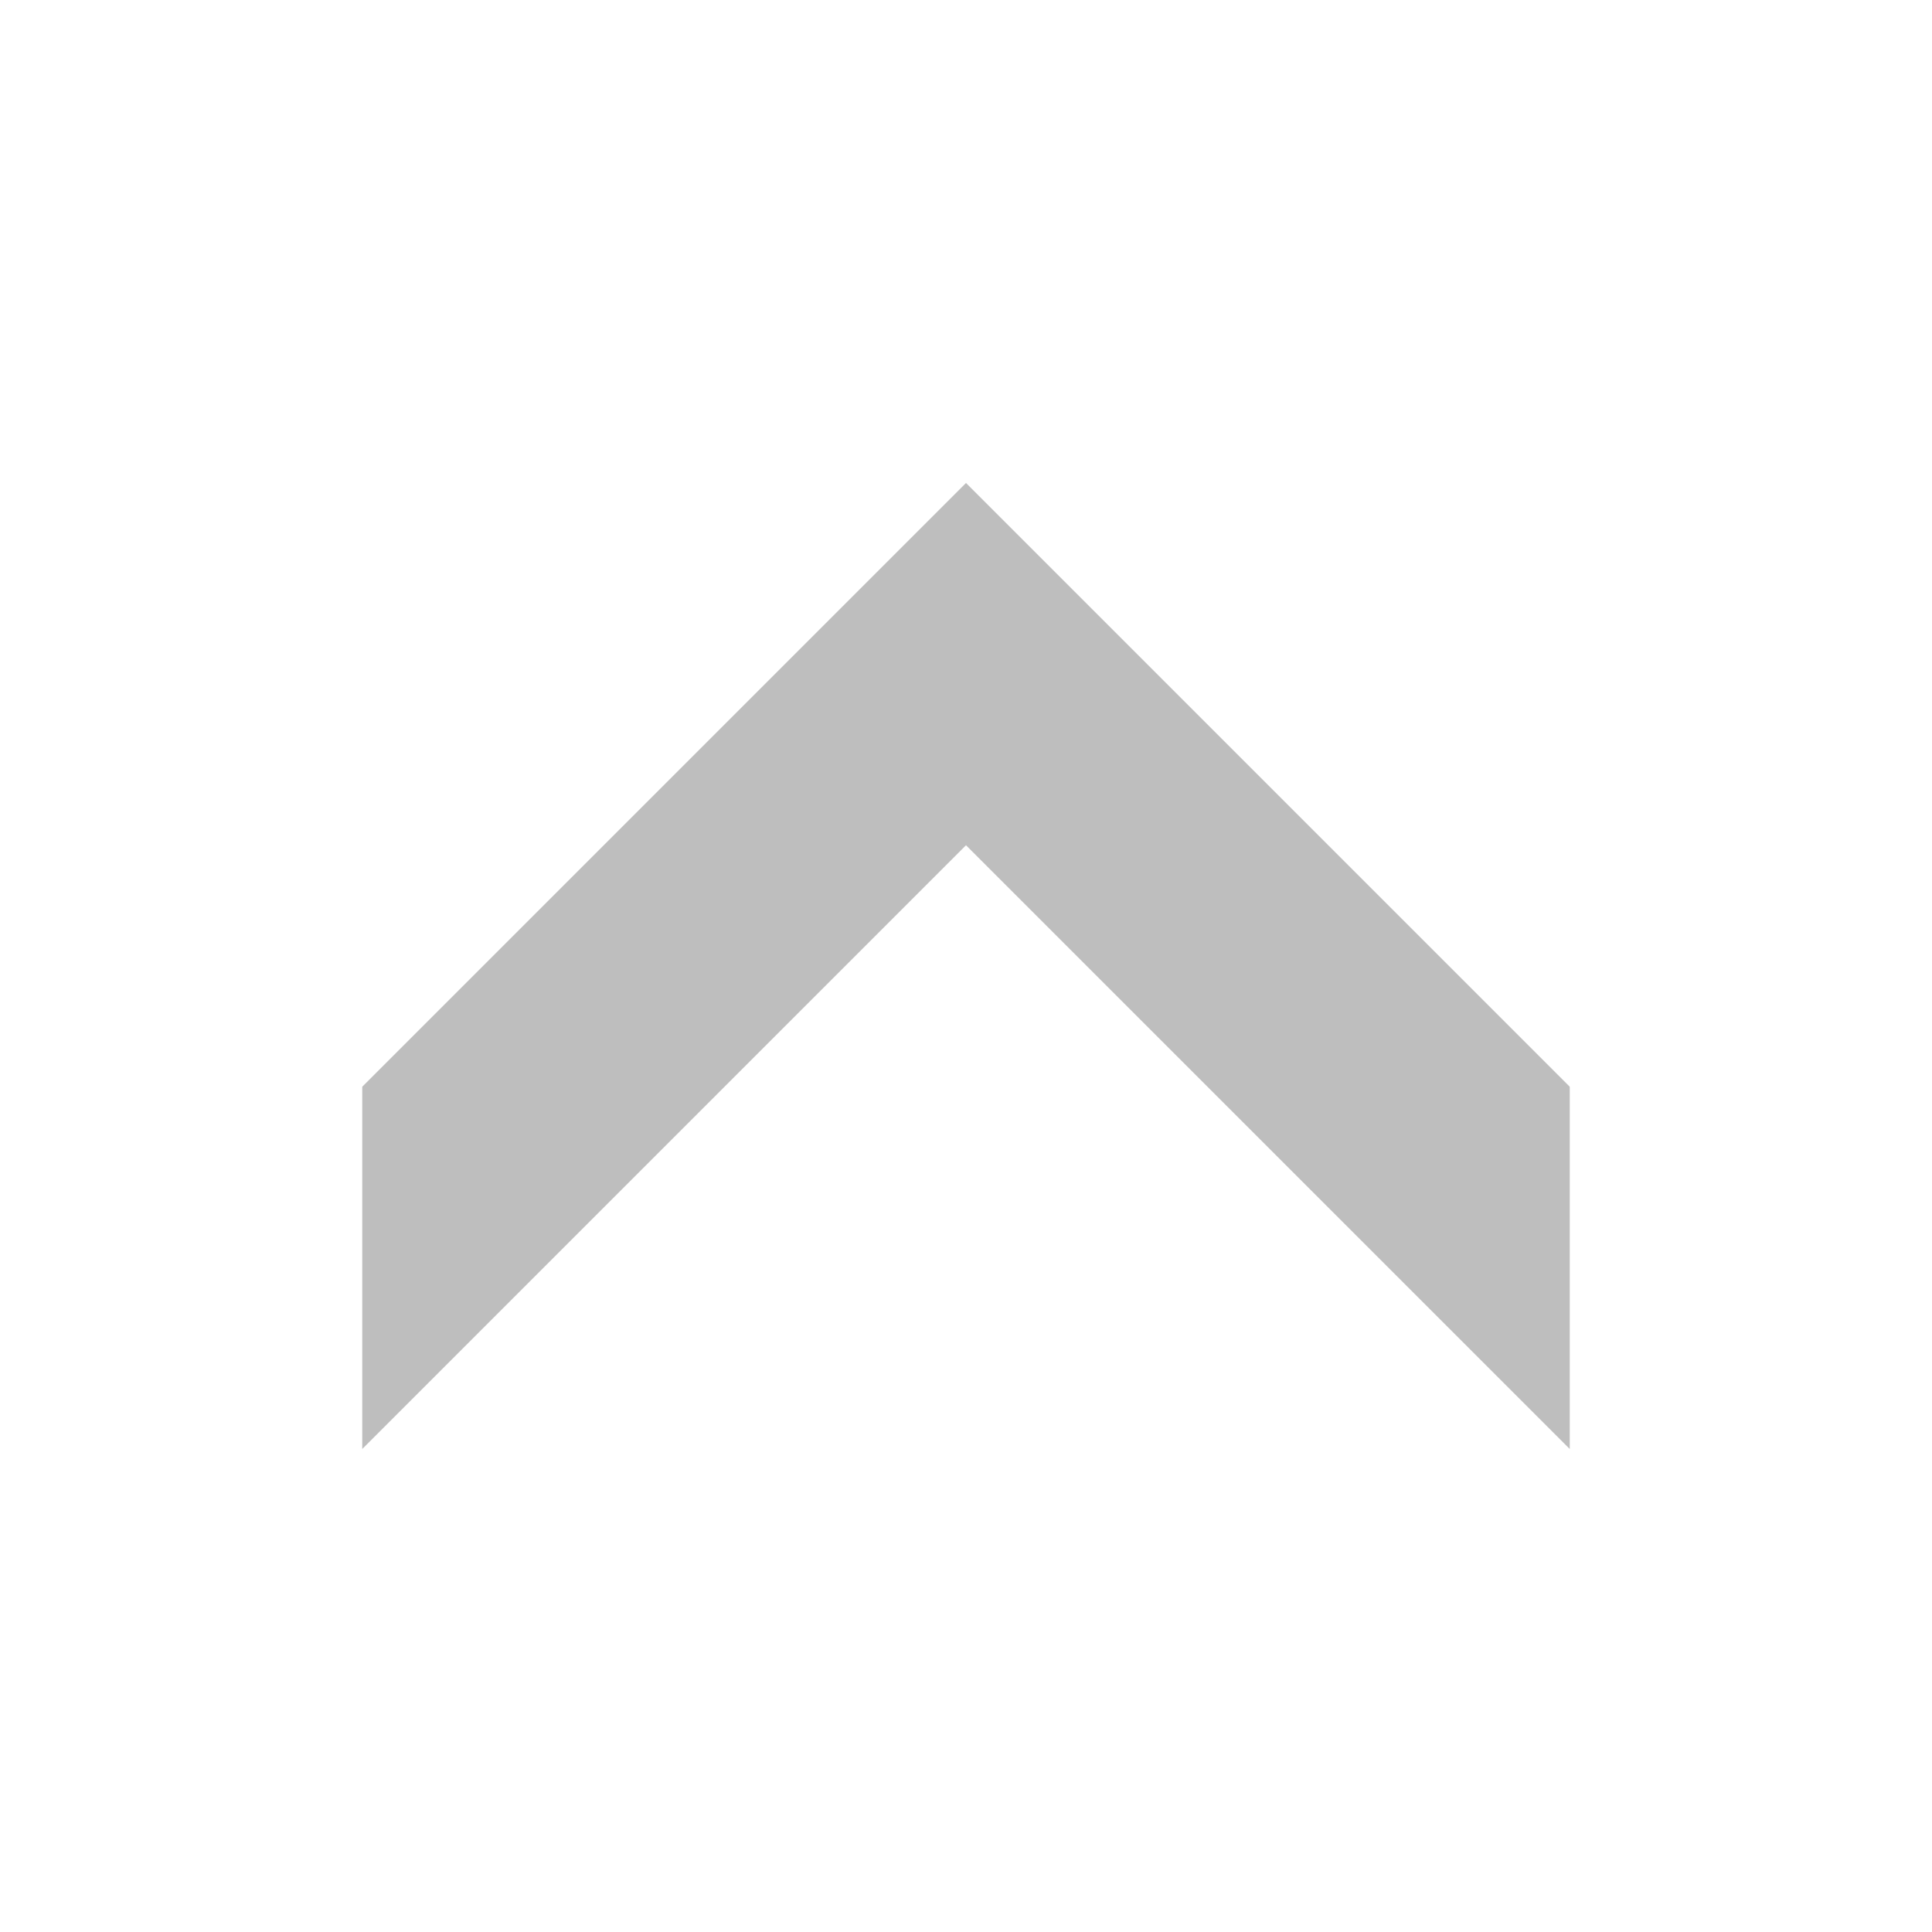
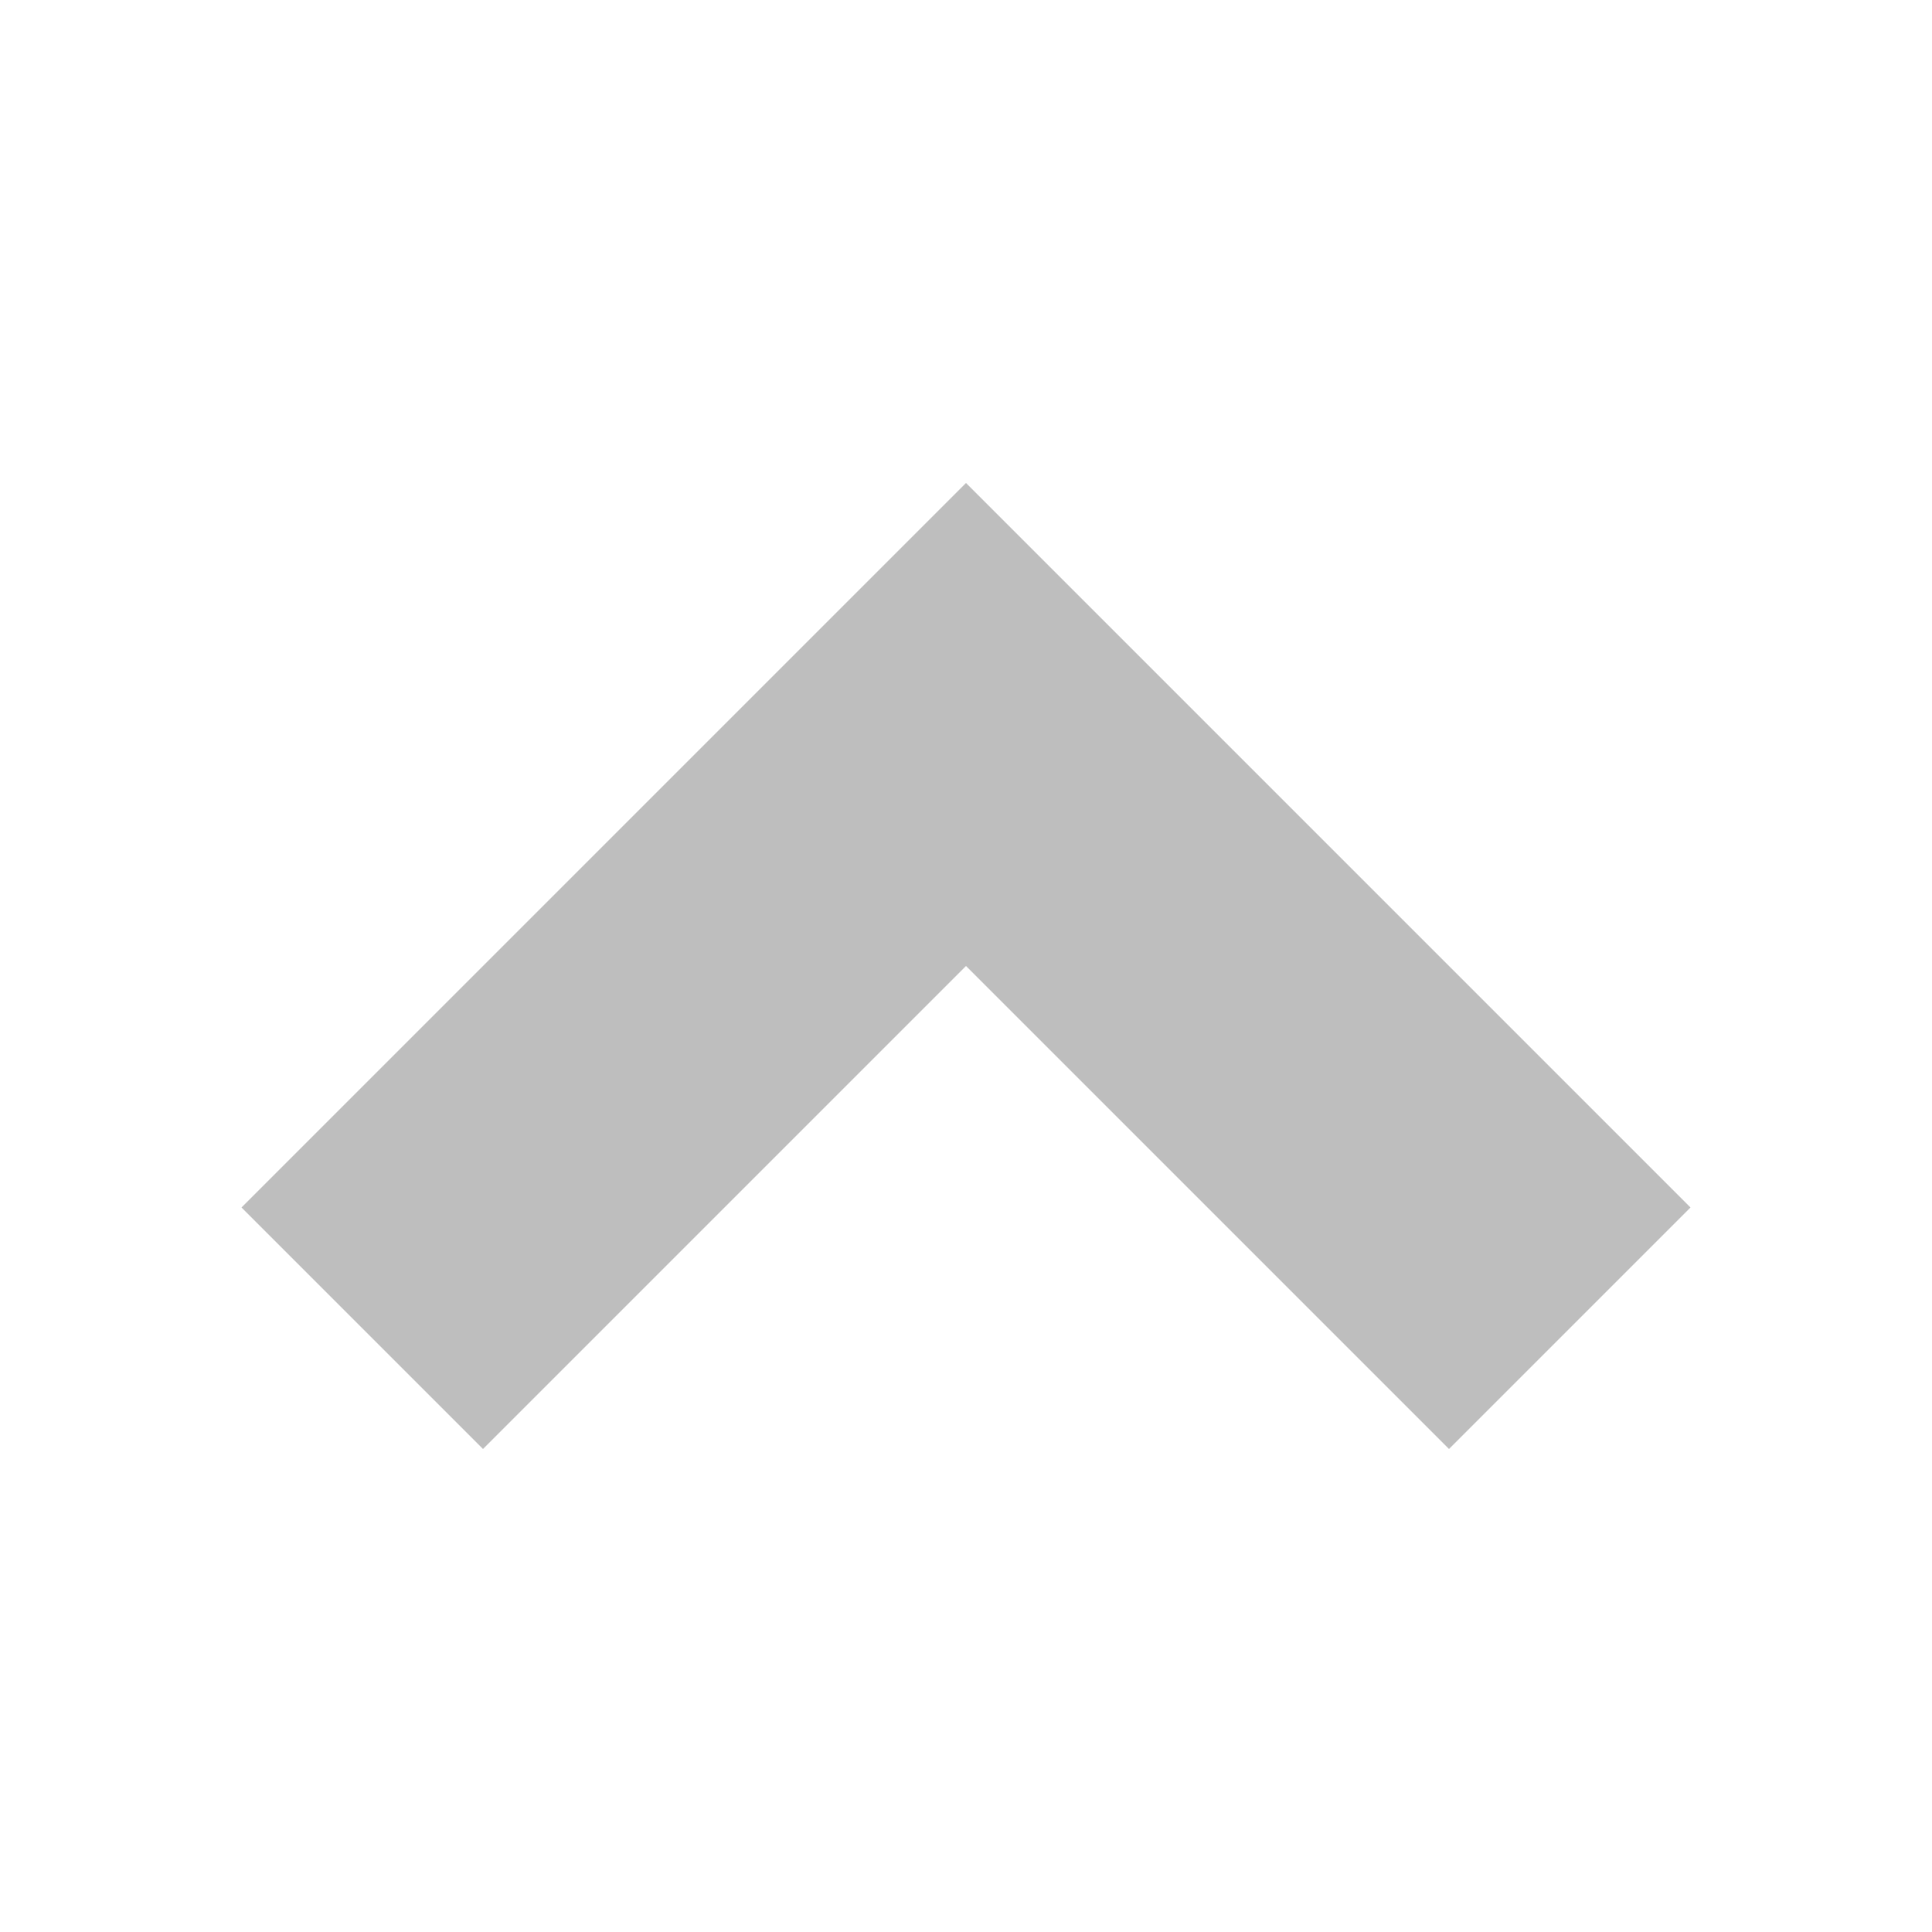
<svg xmlns="http://www.w3.org/2000/svg" width="16" height="16" id="svg3330" version="1.1">
  <defs id="defs3332" />
  <g id="capa1" transform="translate(0,-1036.362)">
-     <path style="opacity:1;color:black;fill:#bebebe;fill-opacity:1;fill-rule:nonzero;stroke:none;stroke-width:1;marker:none;visibility:visible;display:inline;overflow:visible;enable-background:accumulate" d="m 3,1045.362 5,-5 5,5 0,3 -5,-5 -5,5 z" id="path5106" />
+     <path style="color:#000000;display:inline;overflow:visible;visibility:visible;opacity:1;fill:#bebebe;fill-opacity:1;fill-rule:nonzero;stroke:none;stroke-width:1;marker:none;enable-background:accumulate" d="m 2,1046.362 6,-6 6,6 -2,2 -4,-4 -4,4 z" id="path5106" />
  </g>
</svg>
